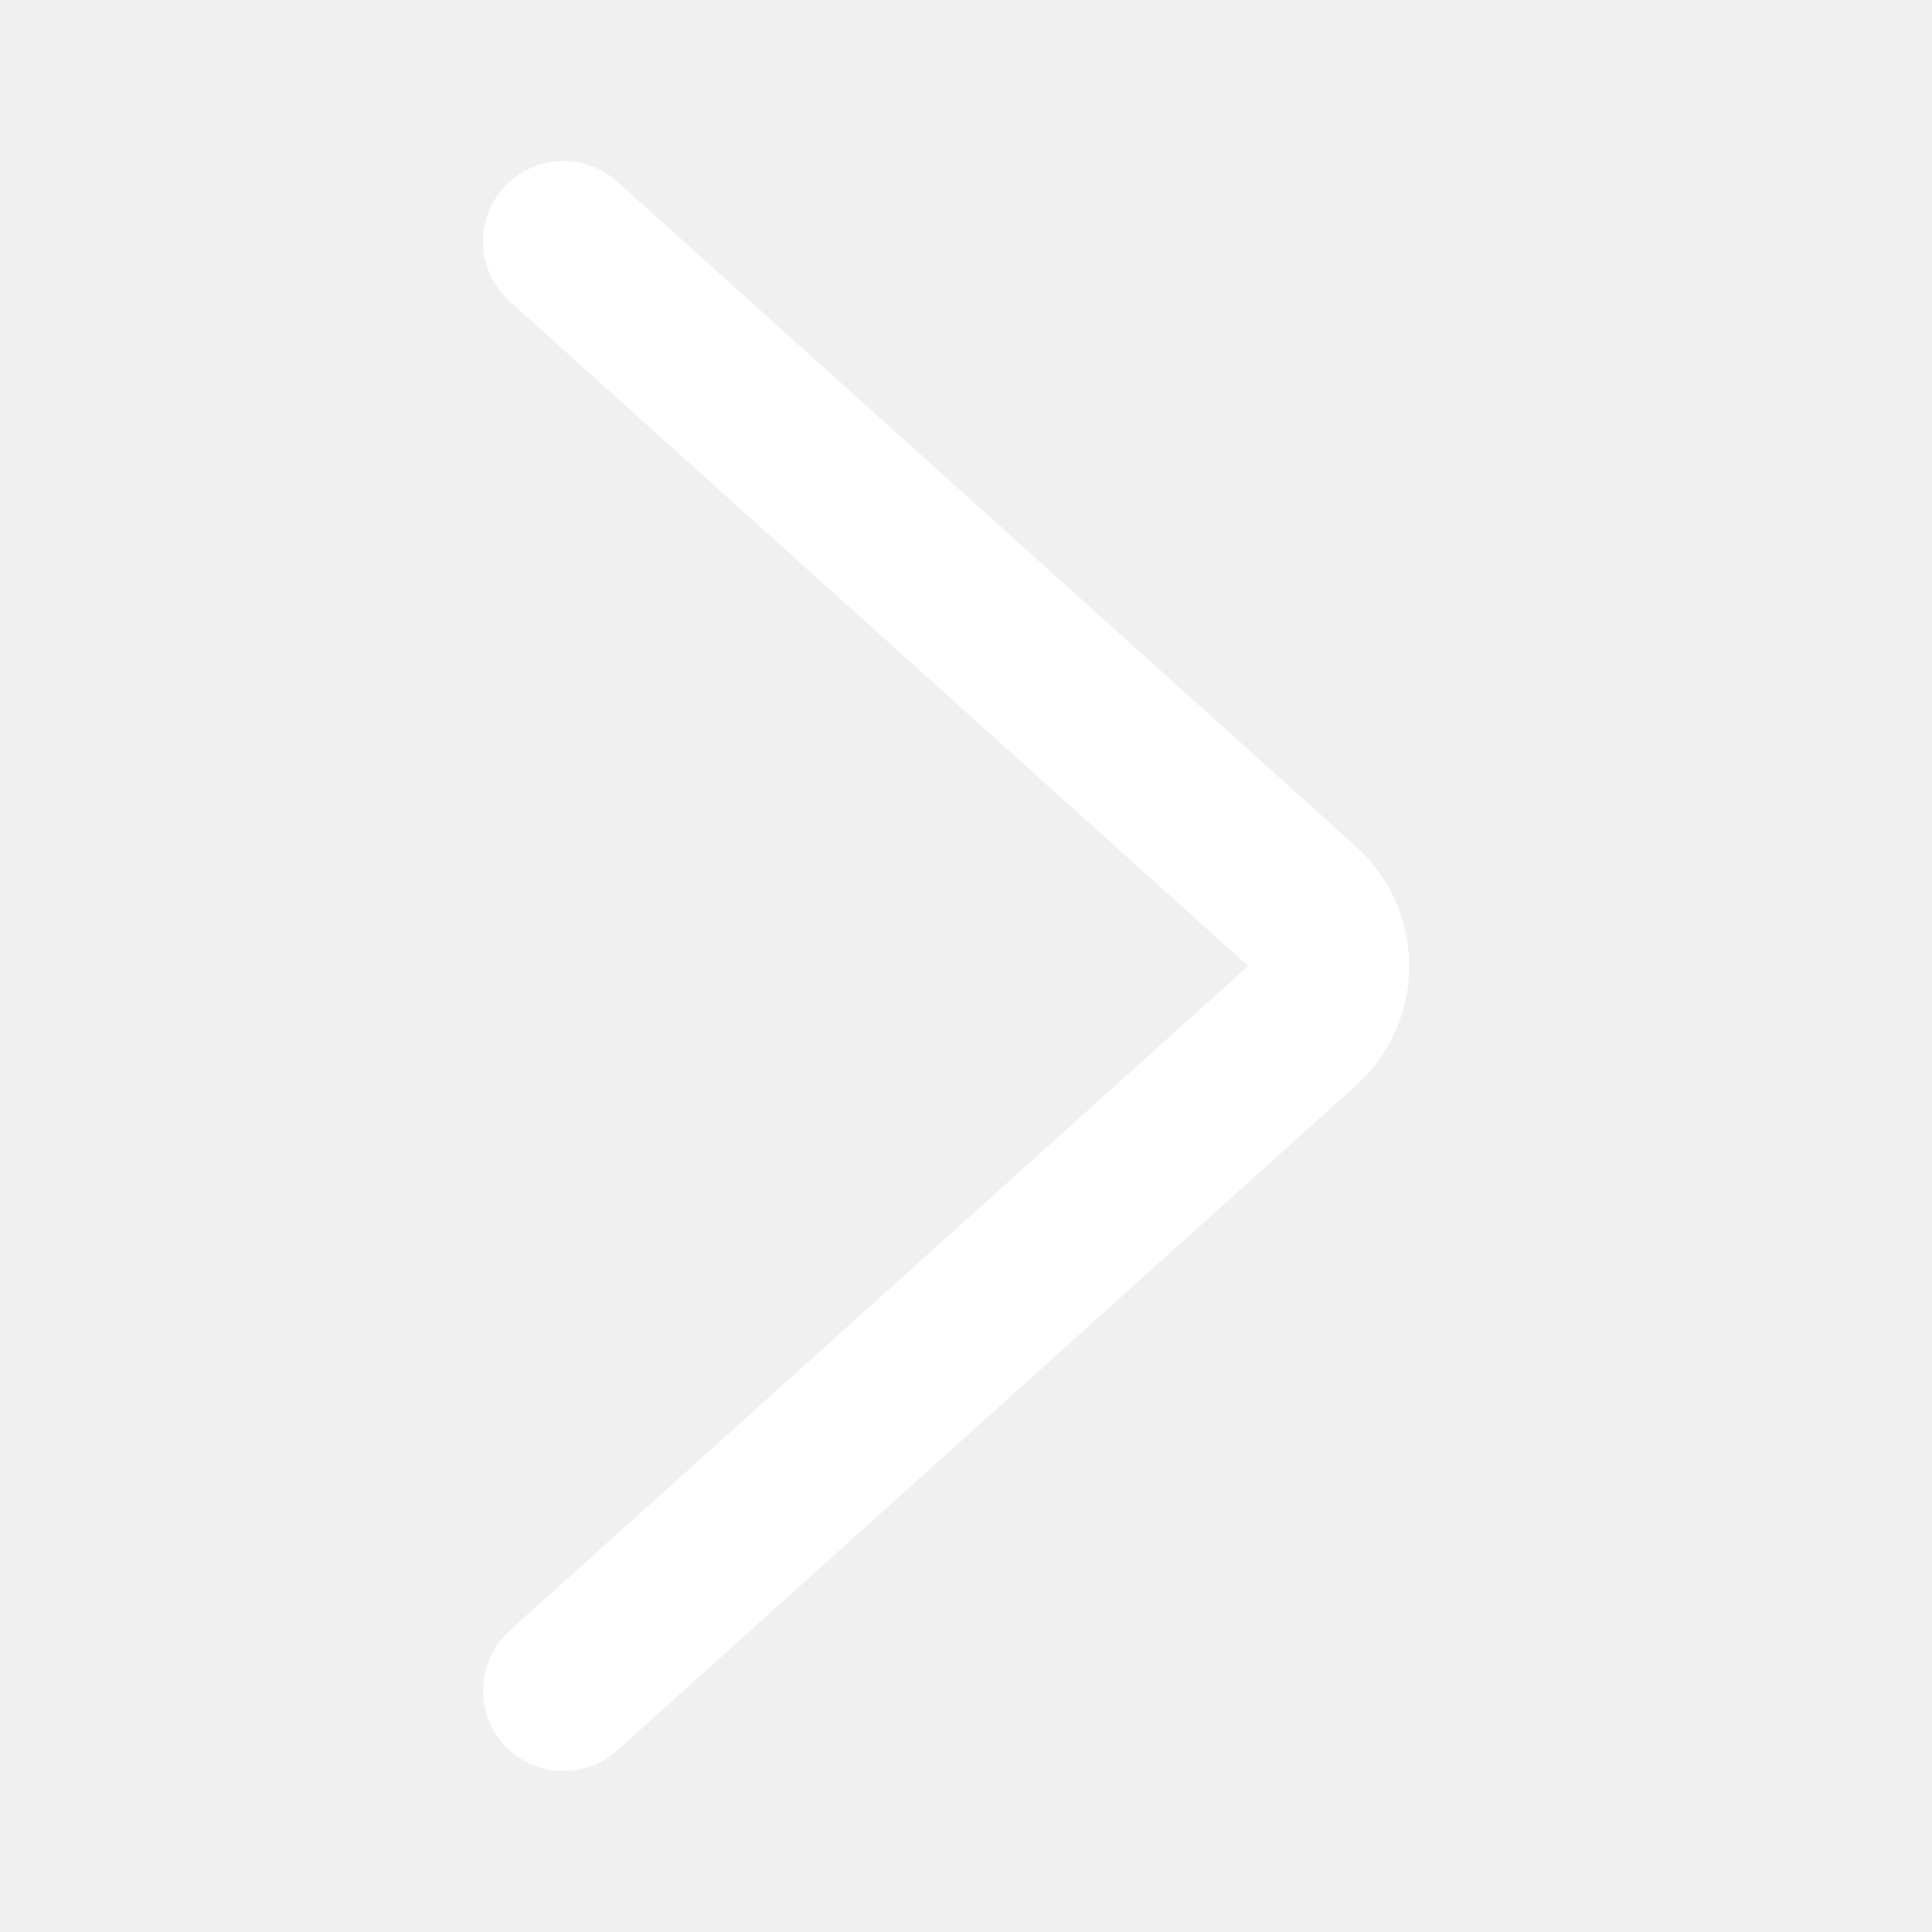
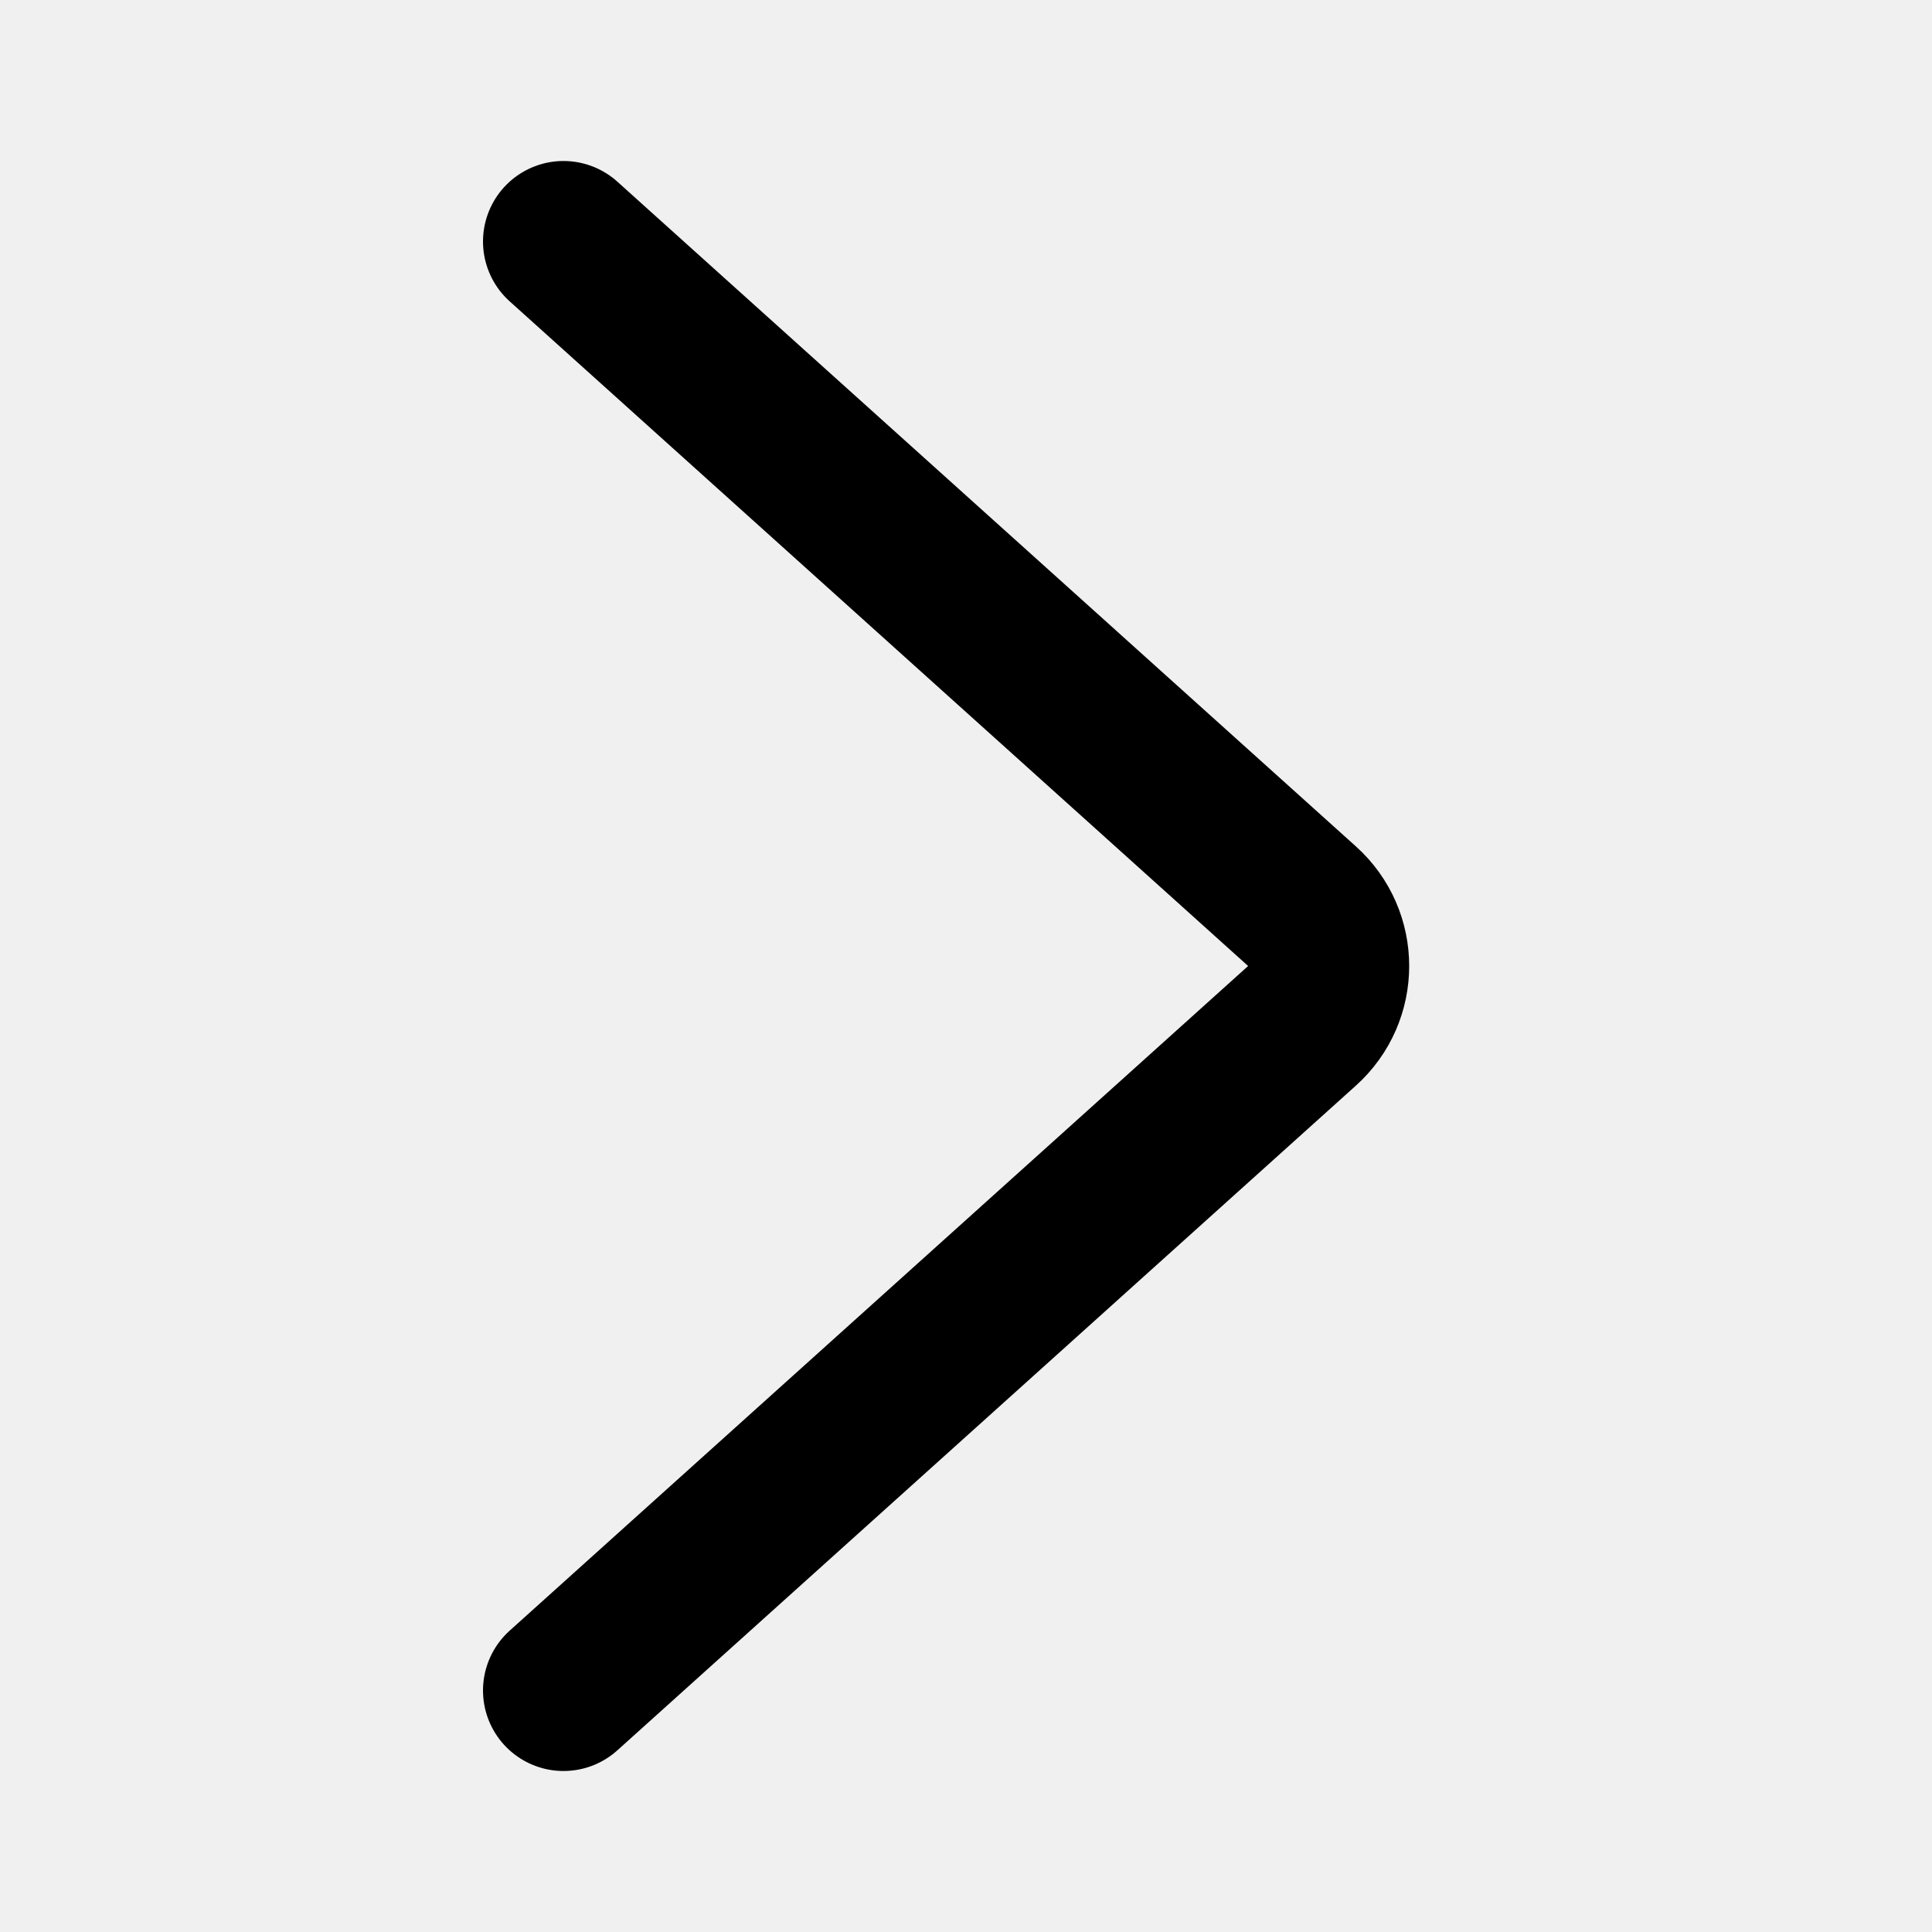
<svg xmlns="http://www.w3.org/2000/svg" width="24" height="24" viewBox="0 0 24 24" fill="none">
-   <path d="M7 21L16.174 12.743C16.616 12.346 16.616 11.654 16.174 11.257L7 3" stroke="white" stroke-width="2" stroke-linecap="round" />
+   <path d="M7 21L16.174 12.743C16.616 12.346 16.616 11.654 16.174 11.257L7 3" stroke="currentColor" stroke-width="2" stroke-linecap="round" />
</svg>
